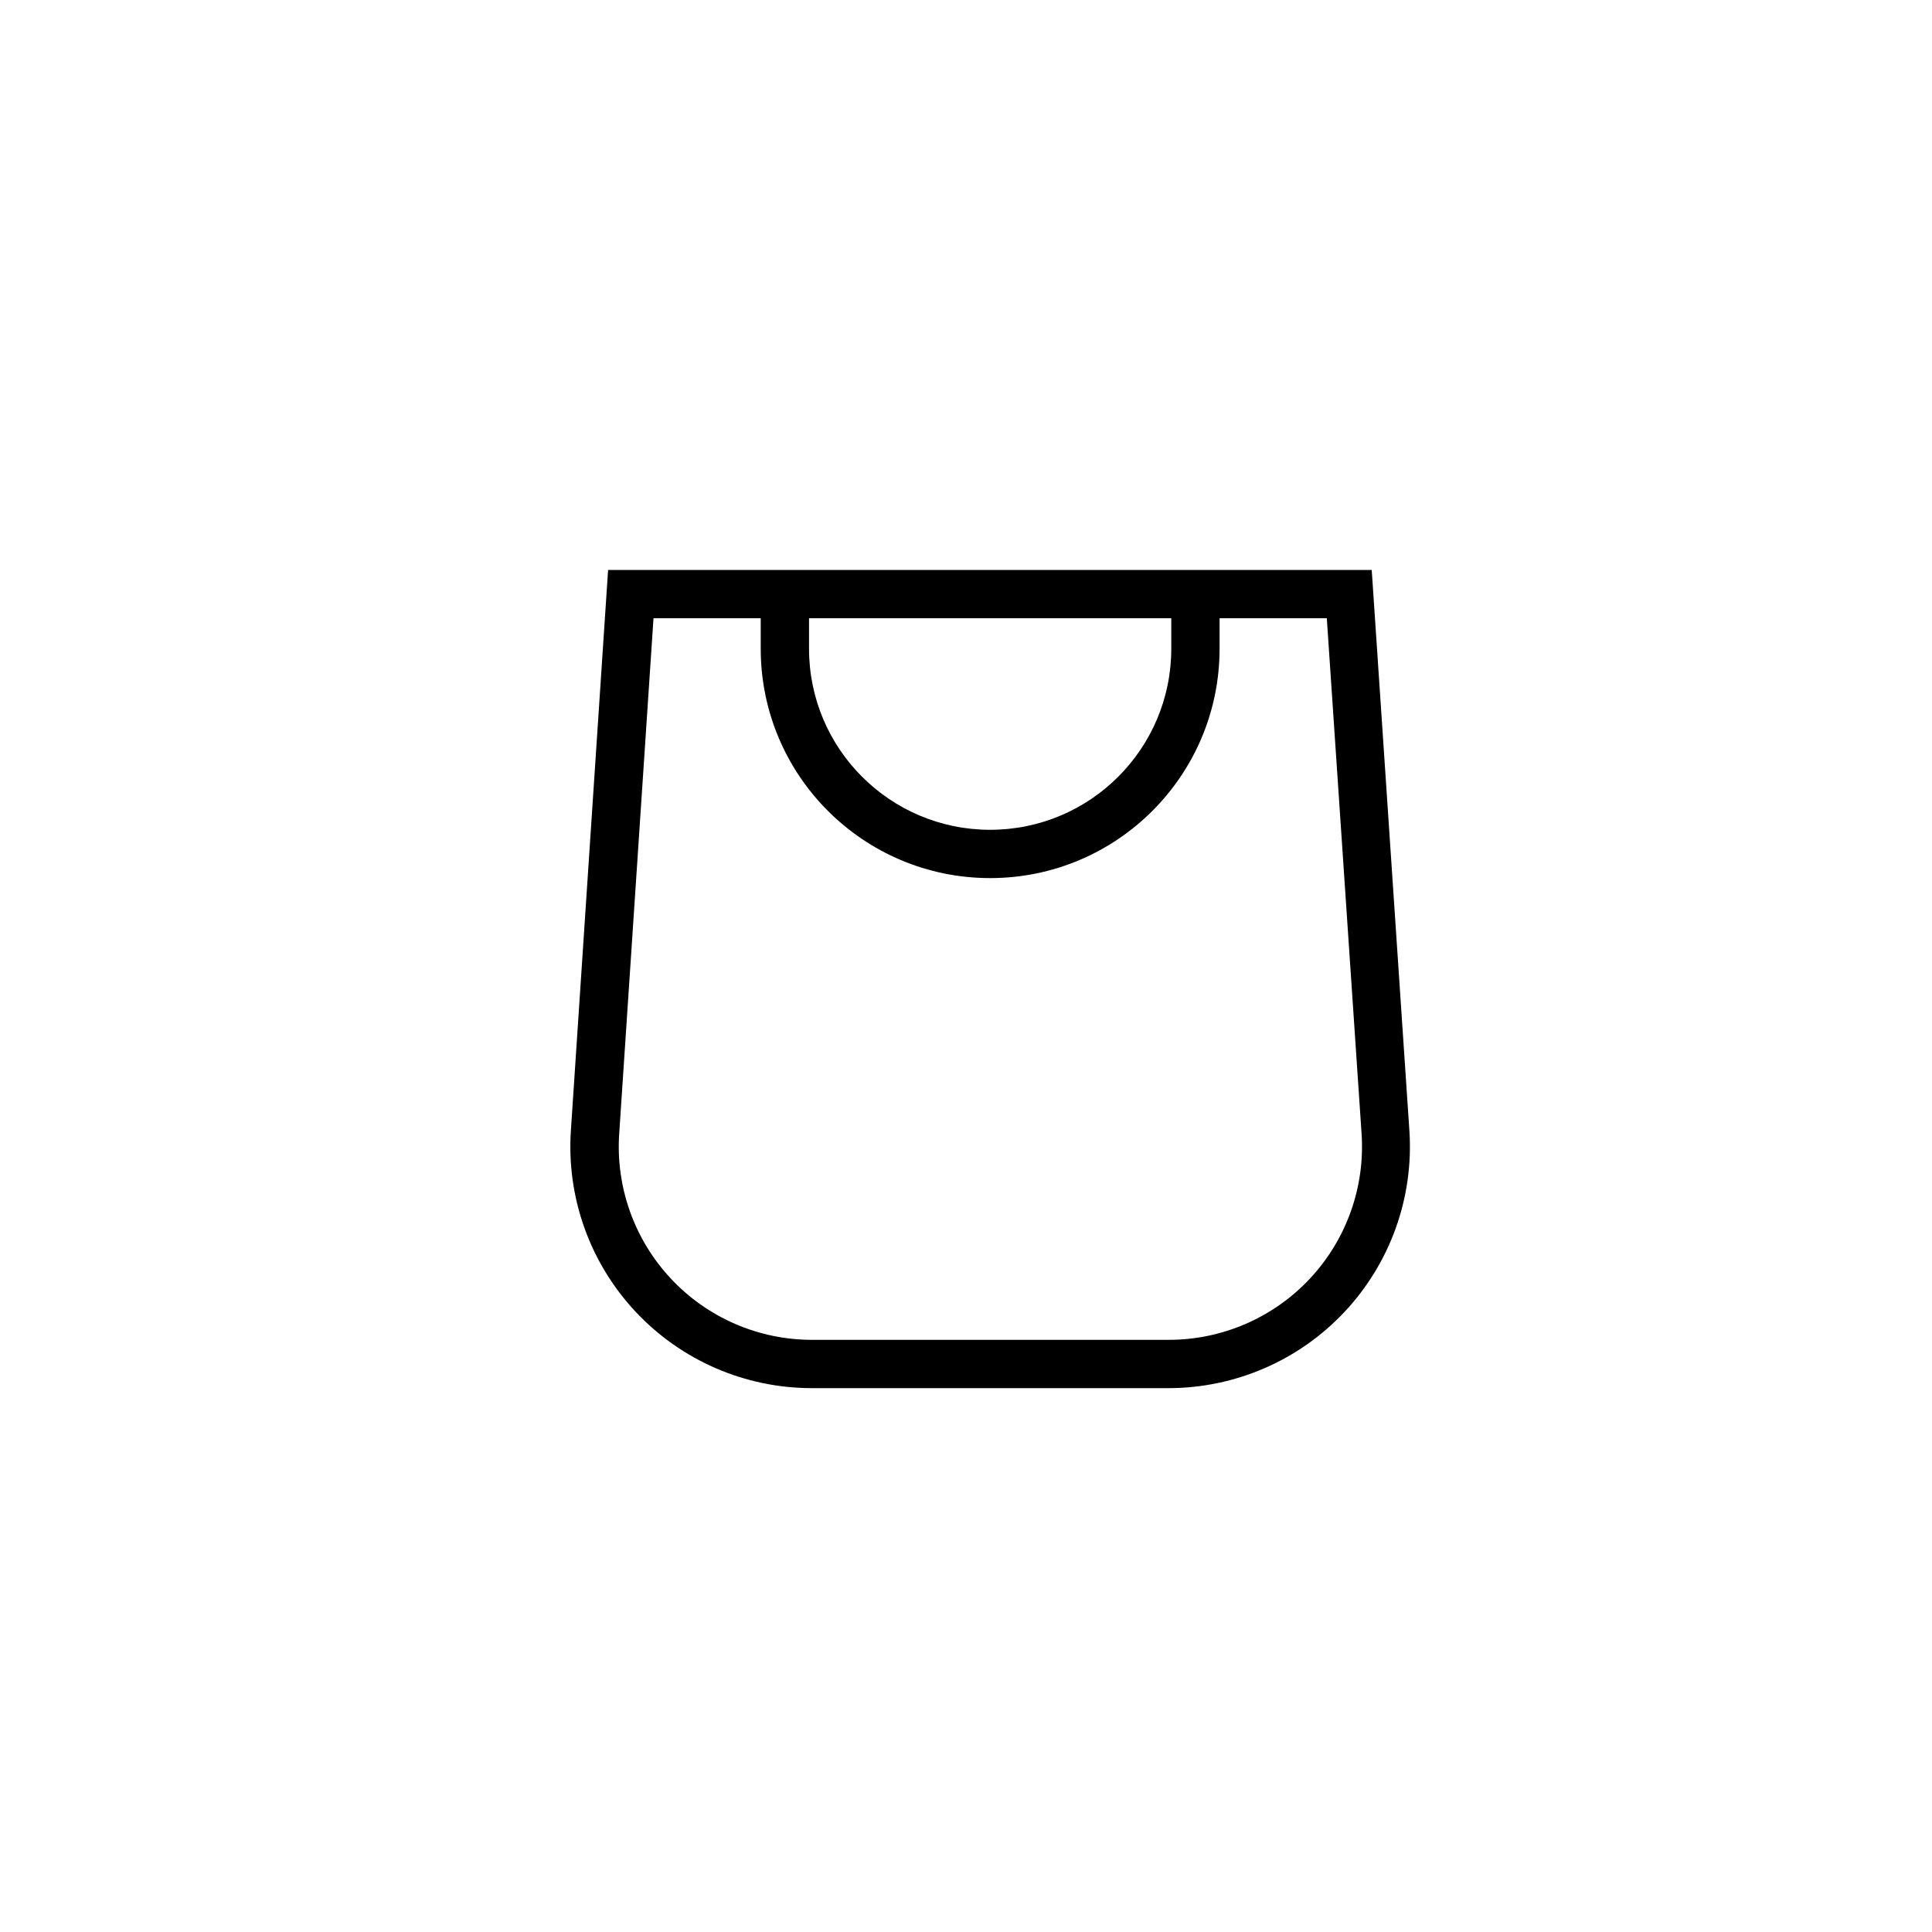
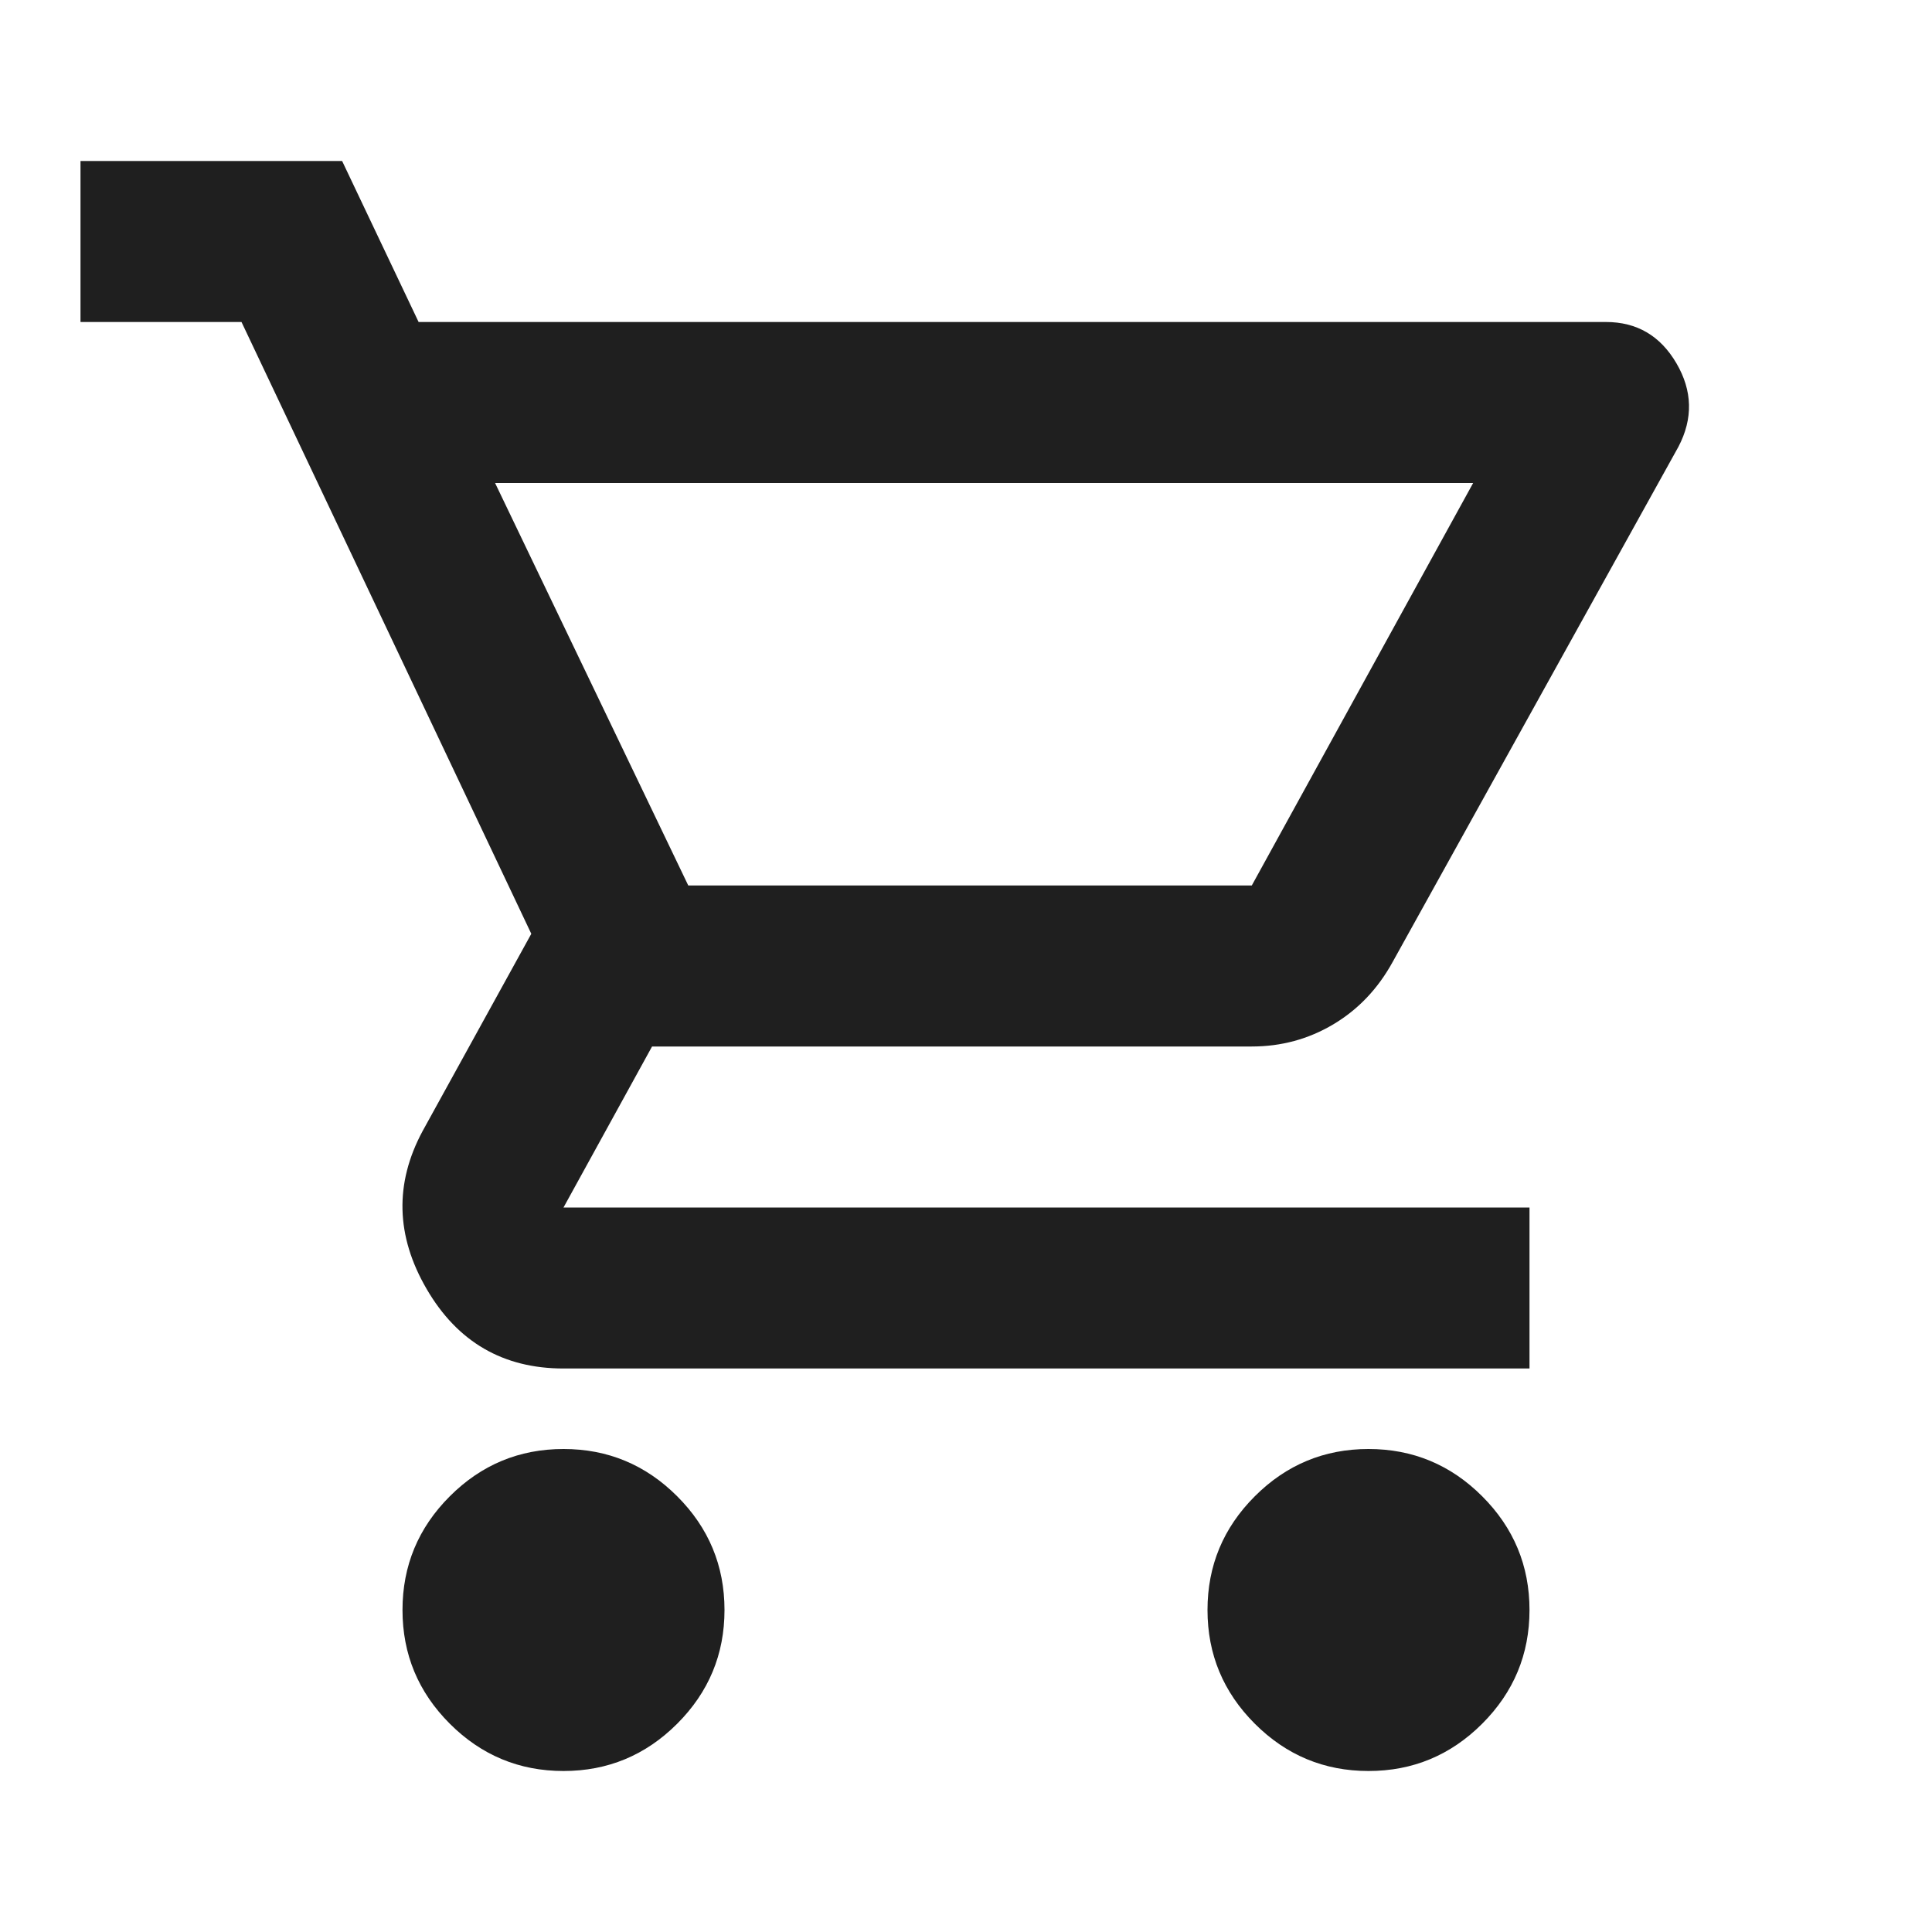
- <svg xmlns="http://www.w3.org/2000/svg" fill="none" class="icon icon-cart-empty" viewBox="0 0 40 40">
-   <path fill="currentColor" fill-rule="evenodd" d="M15.75 11.8h-3.16l-.77 11.6a5 5 0 0 0 4.99 5.34h7.38a5 5 0 0 0 4.99-5.33L28.4 11.8zm0 1h-2.22l-.71 10.67a4 4 0 0 0 3.99 4.27h7.38a4 4 0 0 0 4-4.27l-.72-10.67h-2.22v.63a4.75 4.75 0 1 1-9.5 0zm8.5 0h-7.5v.63a3.75 3.75 0 1 0 7.5 0z" />
+ <svg xmlns="http://www.w3.org/2000/svg" height="24px" viewBox="0 -960 960 960" width="24px" fill="#1f1f1f">
+   <path d="M280-80q-33 0-56.5-23.5T200-160q0-33 23.5-56.5T280-240q33 0 56.5 23.5T360-160q0 33-23.5 56.5T280-80Zm400 0q-33 0-56.5-23.5T600-160q0-33 23.5-56.5T680-240q33 0 56.5 23.5T760-160q0 33-23.5 56.5T680-80ZM246-720l96 200h280l110-200H246Zm-38-80h590q23 0 35 20.5t1 41.5L692-482q-11 20-29.5 31T622-440H324l-44 80h480v80H280q-45 0-68-39.5t-2-78.5l54-98-144-304H40v-80h130l38 80Zm134 280h280-280Z" />
</svg>
